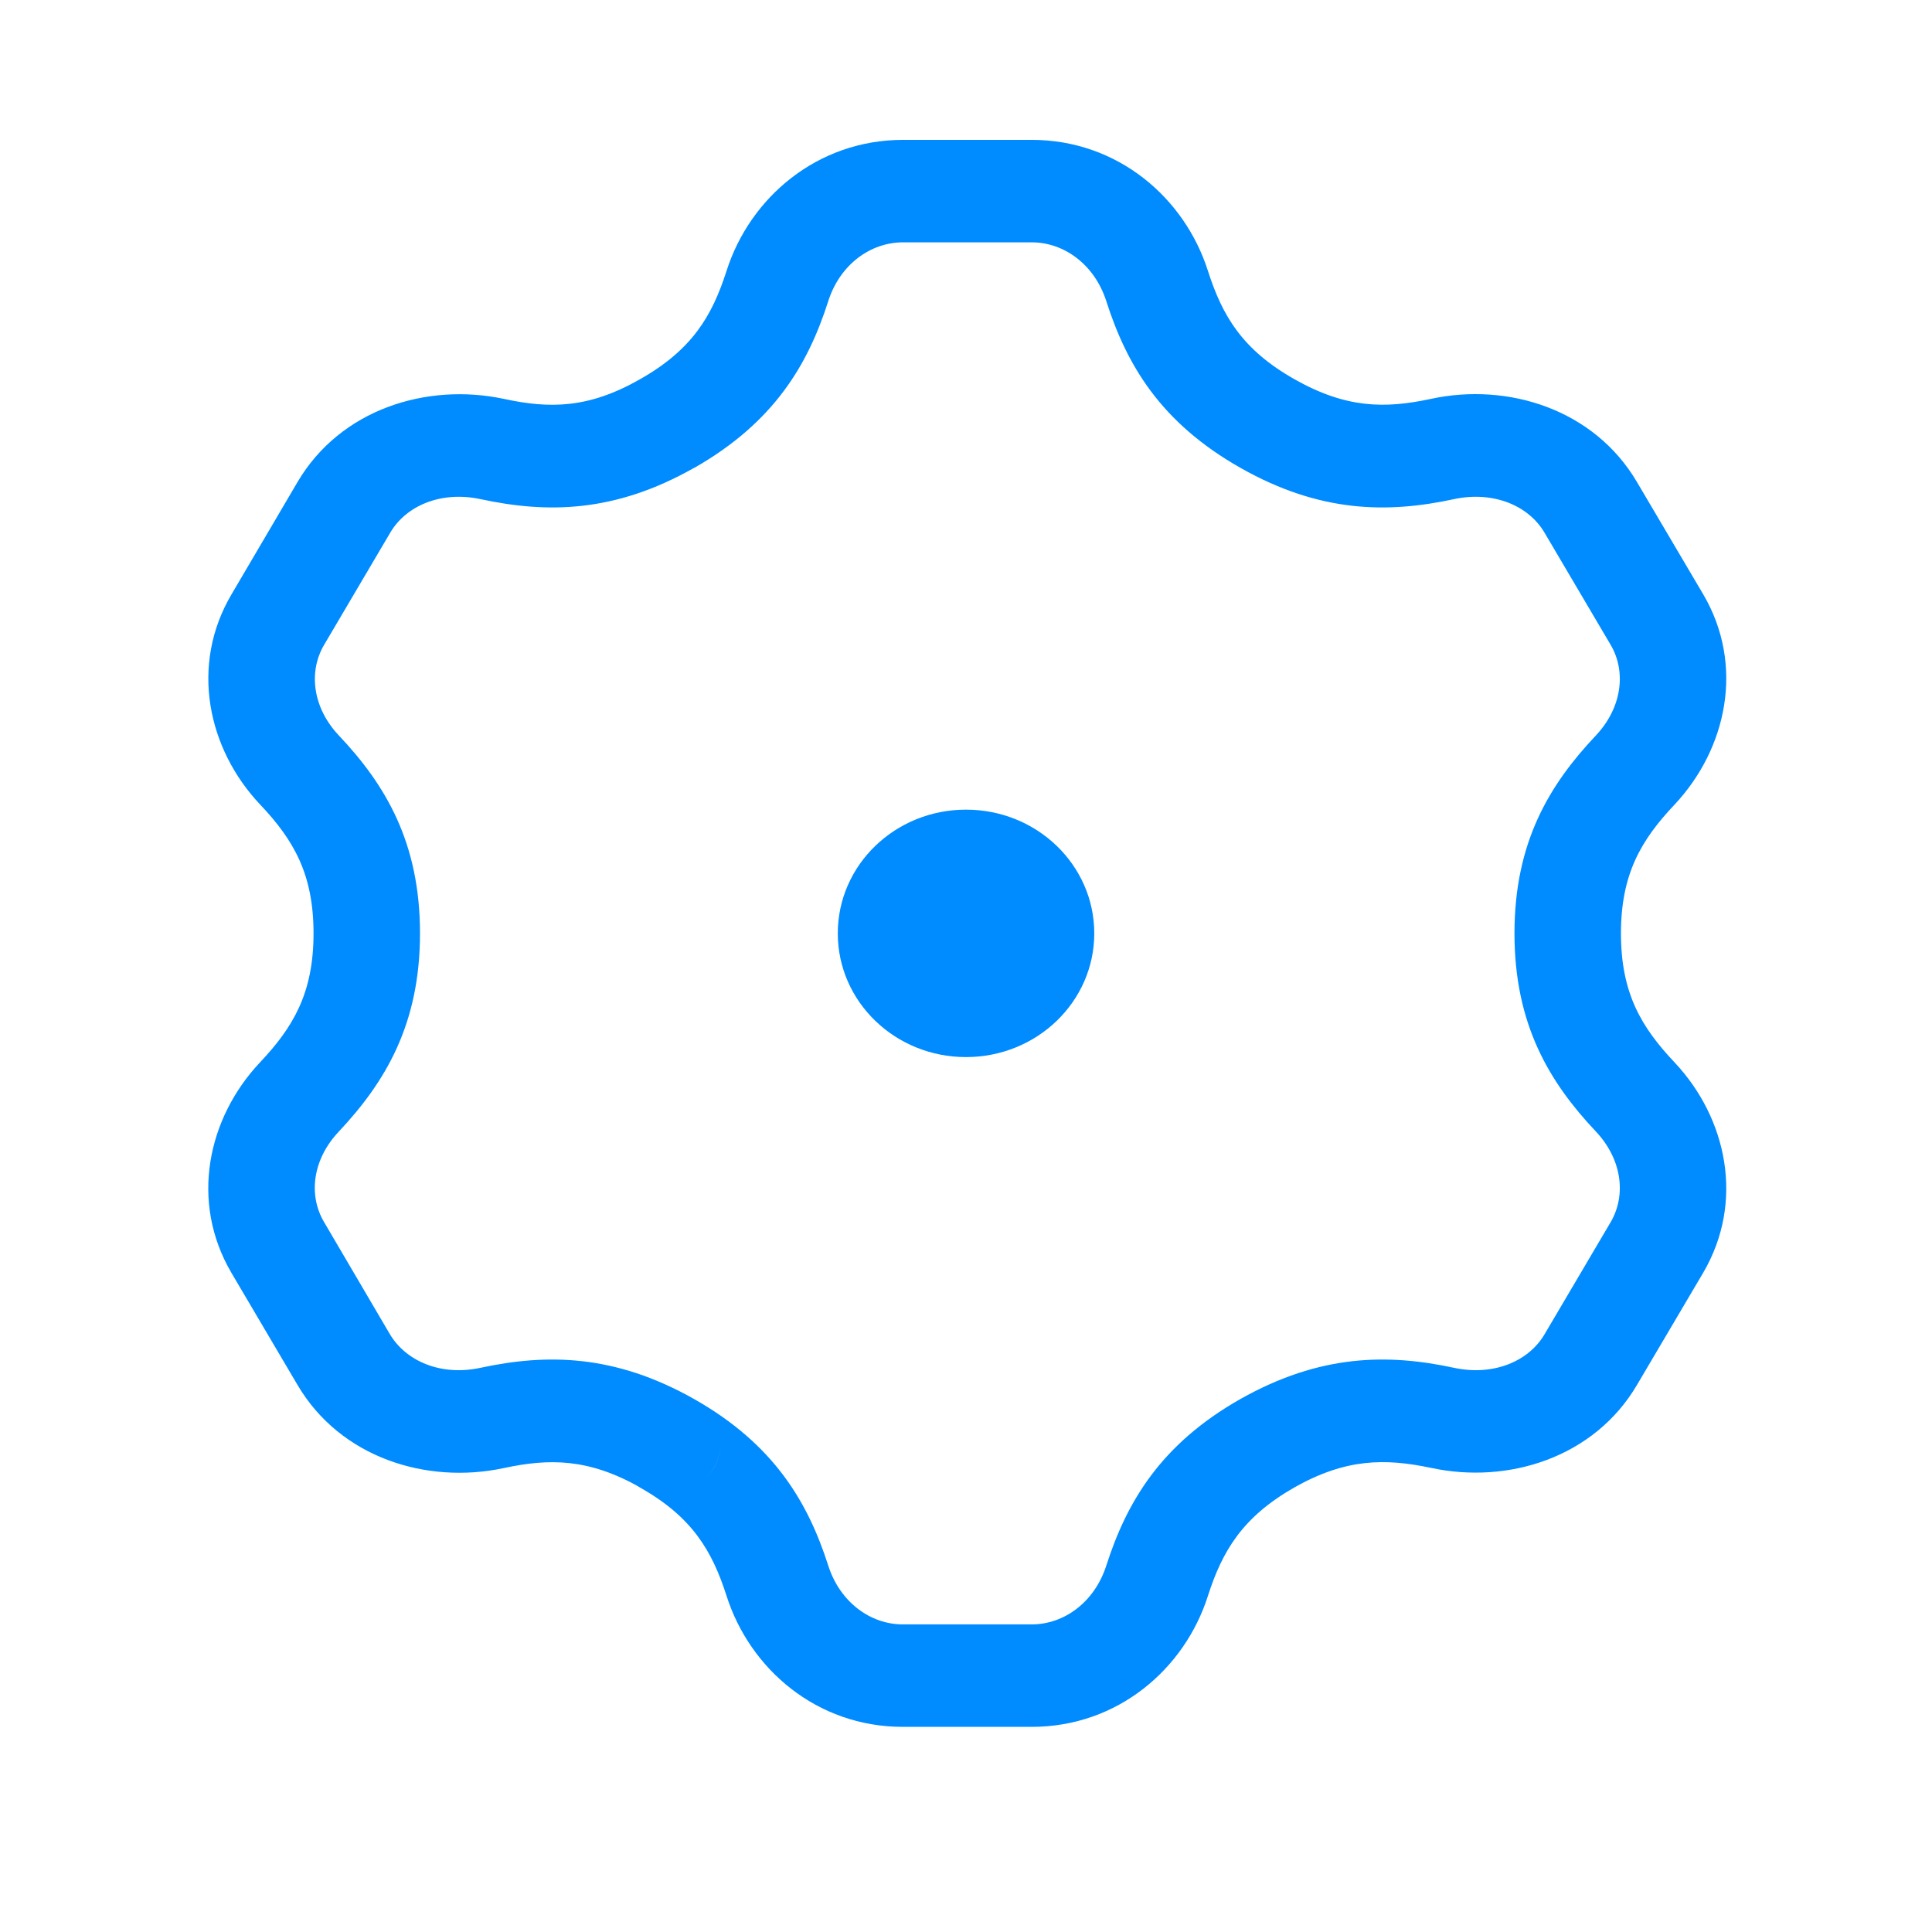
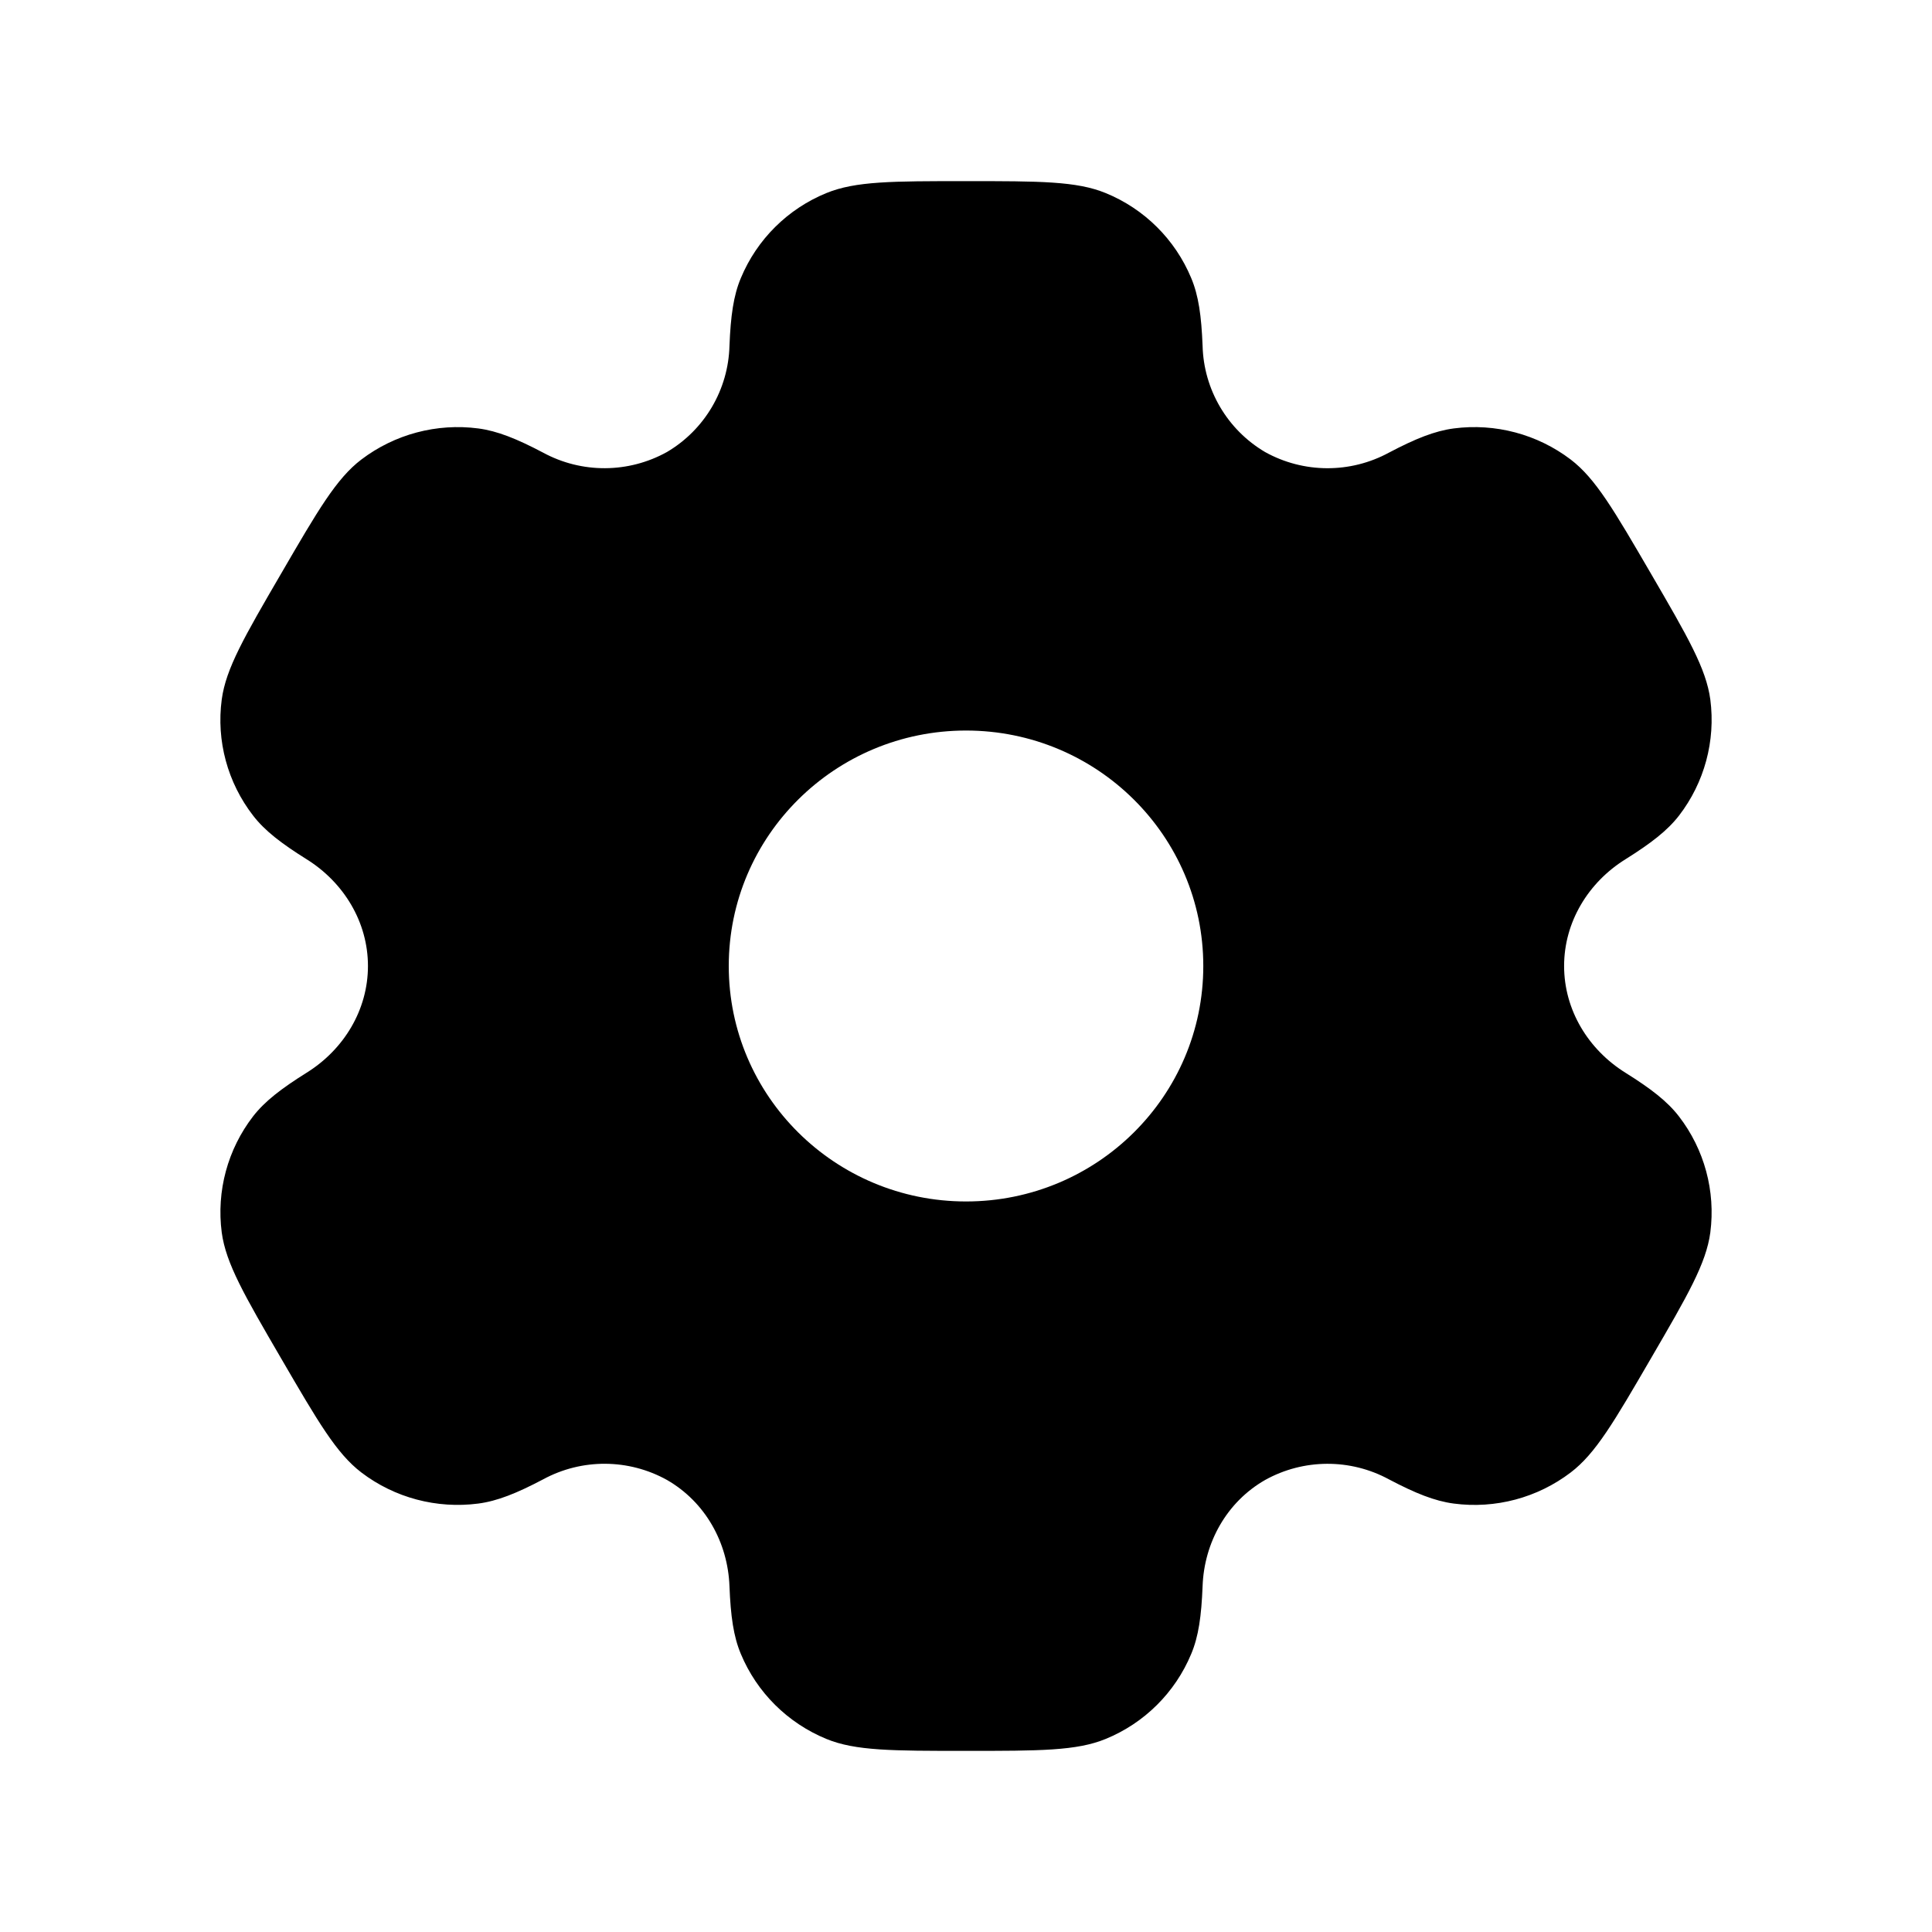
- <svg xmlns="http://www.w3.org/2000/svg" width="28" height="28" viewBox="0 0 28 28" fill="none">
-   <path d="M9.666 6.138L10.055 6.783H10.058L9.666 6.138ZM16.77 22.912L17.506 23.129C17.717 22.471 18.011 21.984 18.759 21.557L18.37 20.916L17.978 20.275C16.817 20.933 16.327 21.774 16.033 22.691L16.77 22.912ZM18.37 20.916L18.759 21.557C19.503 21.137 20.069 21.133 20.737 21.273L21.071 19.823C20.113 19.617 19.133 19.624 17.978 20.275L18.37 20.916ZM23.056 19.704L23.724 20.072L24.683 18.447L24.011 18.079L23.343 17.712L22.385 19.337L23.056 19.704ZM24.269 15.397C23.786 14.886 23.492 14.392 23.492 13.527H21.949C21.949 14.847 22.454 15.684 23.129 16.399L24.269 15.397ZM23.492 13.527C23.492 12.666 23.786 12.172 24.269 11.661L23.129 10.659C22.454 11.373 21.949 12.207 21.949 13.527H23.492ZM24.011 8.978L24.683 8.611L23.724 6.986L23.056 7.353L22.385 7.721L23.343 9.346L24.011 8.978ZM20.904 6.506L20.737 5.781C20.069 5.925 19.506 5.918 18.762 5.497L18.37 6.138L17.982 6.783C19.133 7.434 20.113 7.441 21.071 7.234L20.904 6.506ZM18.37 6.138L18.762 5.497C18.007 5.07 17.717 4.583 17.506 3.925L16.77 4.142L16.033 4.363C16.327 5.284 16.817 6.124 17.982 6.783L18.37 6.138ZM14.951 2.027H13.089V3.512H14.951V2.027ZM11.267 4.142L10.53 3.925C10.319 4.583 10.029 5.07 9.274 5.497L9.666 6.138L10.058 6.783C11.22 6.121 11.71 5.284 12.004 4.363L11.267 4.142ZM9.666 6.138L9.274 5.497C8.53 5.921 7.967 5.925 7.303 5.781L7.132 6.509L6.965 7.234C7.927 7.441 8.904 7.434 10.055 6.783L9.666 6.138ZM4.312 6.986L3.357 8.611L4.025 8.978L4.697 9.346L5.655 7.721L4.312 6.986ZM3.771 11.661C4.254 12.172 4.544 12.666 4.544 13.527H6.087C6.087 12.21 5.586 11.373 4.911 10.659L3.771 11.661ZM4.544 13.527C4.544 14.392 4.25 14.886 3.768 15.397L4.341 15.898L4.911 16.399C5.582 15.684 6.087 14.847 6.087 13.527H4.544ZM3.354 18.447L4.312 20.072L4.984 19.704L5.651 19.337L4.697 17.712L3.354 18.447ZM7.132 20.548L7.299 21.277C7.967 21.133 8.534 21.137 9.278 21.557L9.666 20.916L10.058 20.275C8.904 19.624 7.924 19.617 6.965 19.823L7.132 20.548ZM9.666 20.916L9.278 21.56C10.029 21.984 10.319 22.471 10.53 23.129L11.267 22.912L12.004 22.691C11.71 21.774 11.22 20.933 10.058 20.275L9.666 20.916ZM13.085 25.027H14.951V23.542H13.085V25.027ZM11.267 22.912L10.53 23.129C10.867 24.187 11.837 25.027 13.085 25.027V23.542C12.614 23.542 12.174 23.22 12.004 22.691L11.267 22.912ZM9.666 20.916L9.118 20.394C8.748 20.758 8.867 21.326 9.278 21.56L9.666 20.916L10.058 20.275C10.468 20.51 10.588 21.077 10.218 21.438L9.666 20.916ZM9.666 20.916L9.278 21.557C8.867 21.326 8.748 20.758 9.118 20.394L9.666 20.916L10.218 21.438C10.588 21.073 10.468 20.506 10.058 20.275L9.666 20.916ZM4.984 19.704L4.312 20.072C4.933 21.126 6.181 21.515 7.299 21.277L7.132 20.548L6.965 19.823C6.396 19.946 5.887 19.732 5.651 19.337L4.984 19.704ZM4.025 8.978L3.357 8.611C2.748 9.64 3.009 10.855 3.771 11.661L4.911 10.659C4.53 10.256 4.468 9.735 4.697 9.346L4.025 8.978ZM13.089 2.027C11.84 2.027 10.867 2.868 10.53 3.925L11.267 4.142L12.004 4.363C12.174 3.834 12.614 3.512 13.089 3.512V2.027ZM16.77 4.142L17.506 3.925C17.169 2.868 16.2 2.027 14.951 2.027V3.512C15.423 3.512 15.862 3.834 16.033 4.363L16.77 4.142ZM23.056 7.353L23.724 6.986C23.104 5.932 21.855 5.539 20.737 5.781L20.904 6.506L21.071 7.234C21.641 7.112 22.153 7.325 22.385 7.721L23.056 7.353ZM4.341 15.898L3.768 15.397C3.009 16.203 2.748 17.414 3.354 18.447L4.697 17.712C4.465 17.32 4.53 16.801 4.911 16.399L4.341 15.898ZM24.011 18.079L24.683 18.447C25.289 17.414 25.027 16.203 24.269 15.397L23.129 16.399C23.507 16.801 23.572 17.32 23.343 17.712L24.011 18.079ZM20.737 21.273C21.855 21.515 23.104 21.126 23.724 20.072L23.056 19.704L22.385 19.337C22.153 19.732 21.641 19.946 21.071 19.823L20.737 21.273ZM24.269 11.661C25.027 10.852 25.289 9.64 24.683 8.611L24.011 8.978L23.343 9.346C23.572 9.735 23.507 10.256 23.129 10.659L24.269 11.661ZM7.132 6.509L7.303 5.781C6.181 5.543 4.933 5.932 4.312 6.986L5.655 7.721C5.887 7.325 6.396 7.112 6.965 7.234L7.132 6.509ZM16.77 22.912L16.033 22.691C15.862 23.22 15.423 23.542 14.951 23.542V25.027C16.2 25.027 17.169 24.187 17.506 23.129L16.77 22.912Z" fill="#008BFF" />
-   <path d="M15.859 13.527C15.859 14.518 15.027 15.32 14 15.32C12.973 15.32 12.142 14.518 12.142 13.527C12.142 12.536 12.973 11.734 14 11.734C15.027 11.734 15.859 12.536 15.859 13.527Z" fill="#008BFF" />
+ <svg xmlns="http://www.w3.org/2000/svg" width="768" height="768" fill="none">
+   <path fill="#000" d="M439.515 76.742a62.4 62.4 0 0 1 34.008 33.79c2.932 6.958 4.056 15.07 4.524 26.926a50.54 50.54 0 0 0 24.804 42.212 51.16 51.16 0 0 0 49.296.25c10.545-5.554 18.19-8.611 25.74-9.61a63.34 63.34 0 0 1 46.488 12.356c9.921 7.582 17.222 20.156 31.886 45.334s21.964 37.782 23.618 50.076a62.4 62.4 0 0 1-12.448 46.144c-4.65 5.99-11.17 11.013-21.278 17.347-14.851 9.234-24.398 25.022-24.398 42.432s9.547 33.197 24.429 42.463c10.078 6.303 16.6 11.326 21.216 17.316a62.4 62.4 0 0 1 12.48 46.146c-1.652 12.324-8.954 24.898-23.618 50.076-14.633 25.178-21.964 37.784-31.886 45.334a63.12 63.12 0 0 1-46.488 12.354c-7.55-.999-15.194-4.056-25.74-9.61a51.17 51.17 0 0 0-49.265.25c-15.195 8.705-24.211 24.804-24.835 42.214-.468 11.856-1.593 19.968-4.524 26.926a62.4 62.4 0 0 1-34.008 33.79C427.972 696 413.308 696 384.012 696s-43.962 0-55.504-4.742c-15.414-6.334-27.643-18.502-34.008-33.79-2.933-6.958-4.056-15.07-4.524-26.926-.655-17.408-9.642-33.478-24.804-42.214a51.16 51.16 0 0 0-49.296-.25c-10.546 5.554-18.19 8.611-25.741 9.61-16.536 2.154-33.259-2.278-46.487-12.354-9.922-7.582-17.223-20.156-31.887-45.334s-21.965-37.784-23.619-50.076a62.4 62.4 0 0 1 12.448-46.146c4.65-5.99 11.17-11.012 21.278-17.346 14.853-9.234 24.4-25.022 24.4-42.432s-9.548-33.196-24.43-42.462c-10.077-6.304-16.598-11.326-21.216-17.316-10.17-13.136-14.664-29.734-12.48-46.145 1.654-12.324 8.955-24.898 23.619-50.076 14.631-25.178 21.965-37.782 31.887-45.334a63.34 63.34 0 0 1 46.487-12.355c7.551.999 15.195 4.056 25.741 9.61a51.17 51.17 0 0 0 49.265-.25 50.55 50.55 0 0 0 24.835-42.213c.468-11.825 1.59-19.968 4.524-26.926a62.4 62.4 0 0 1 34.008-33.79c11.575-4.742 26.208-4.742 55.504-4.742s43.961 0 55.504 4.742zM384.011 477.6c52.104 0 94.316-41.902 94.316-93.6s-42.243-93.6-94.316-93.6-94.318 41.902-94.318 93.6 42.244 93.6 94.318 93.6" />
</svg>
